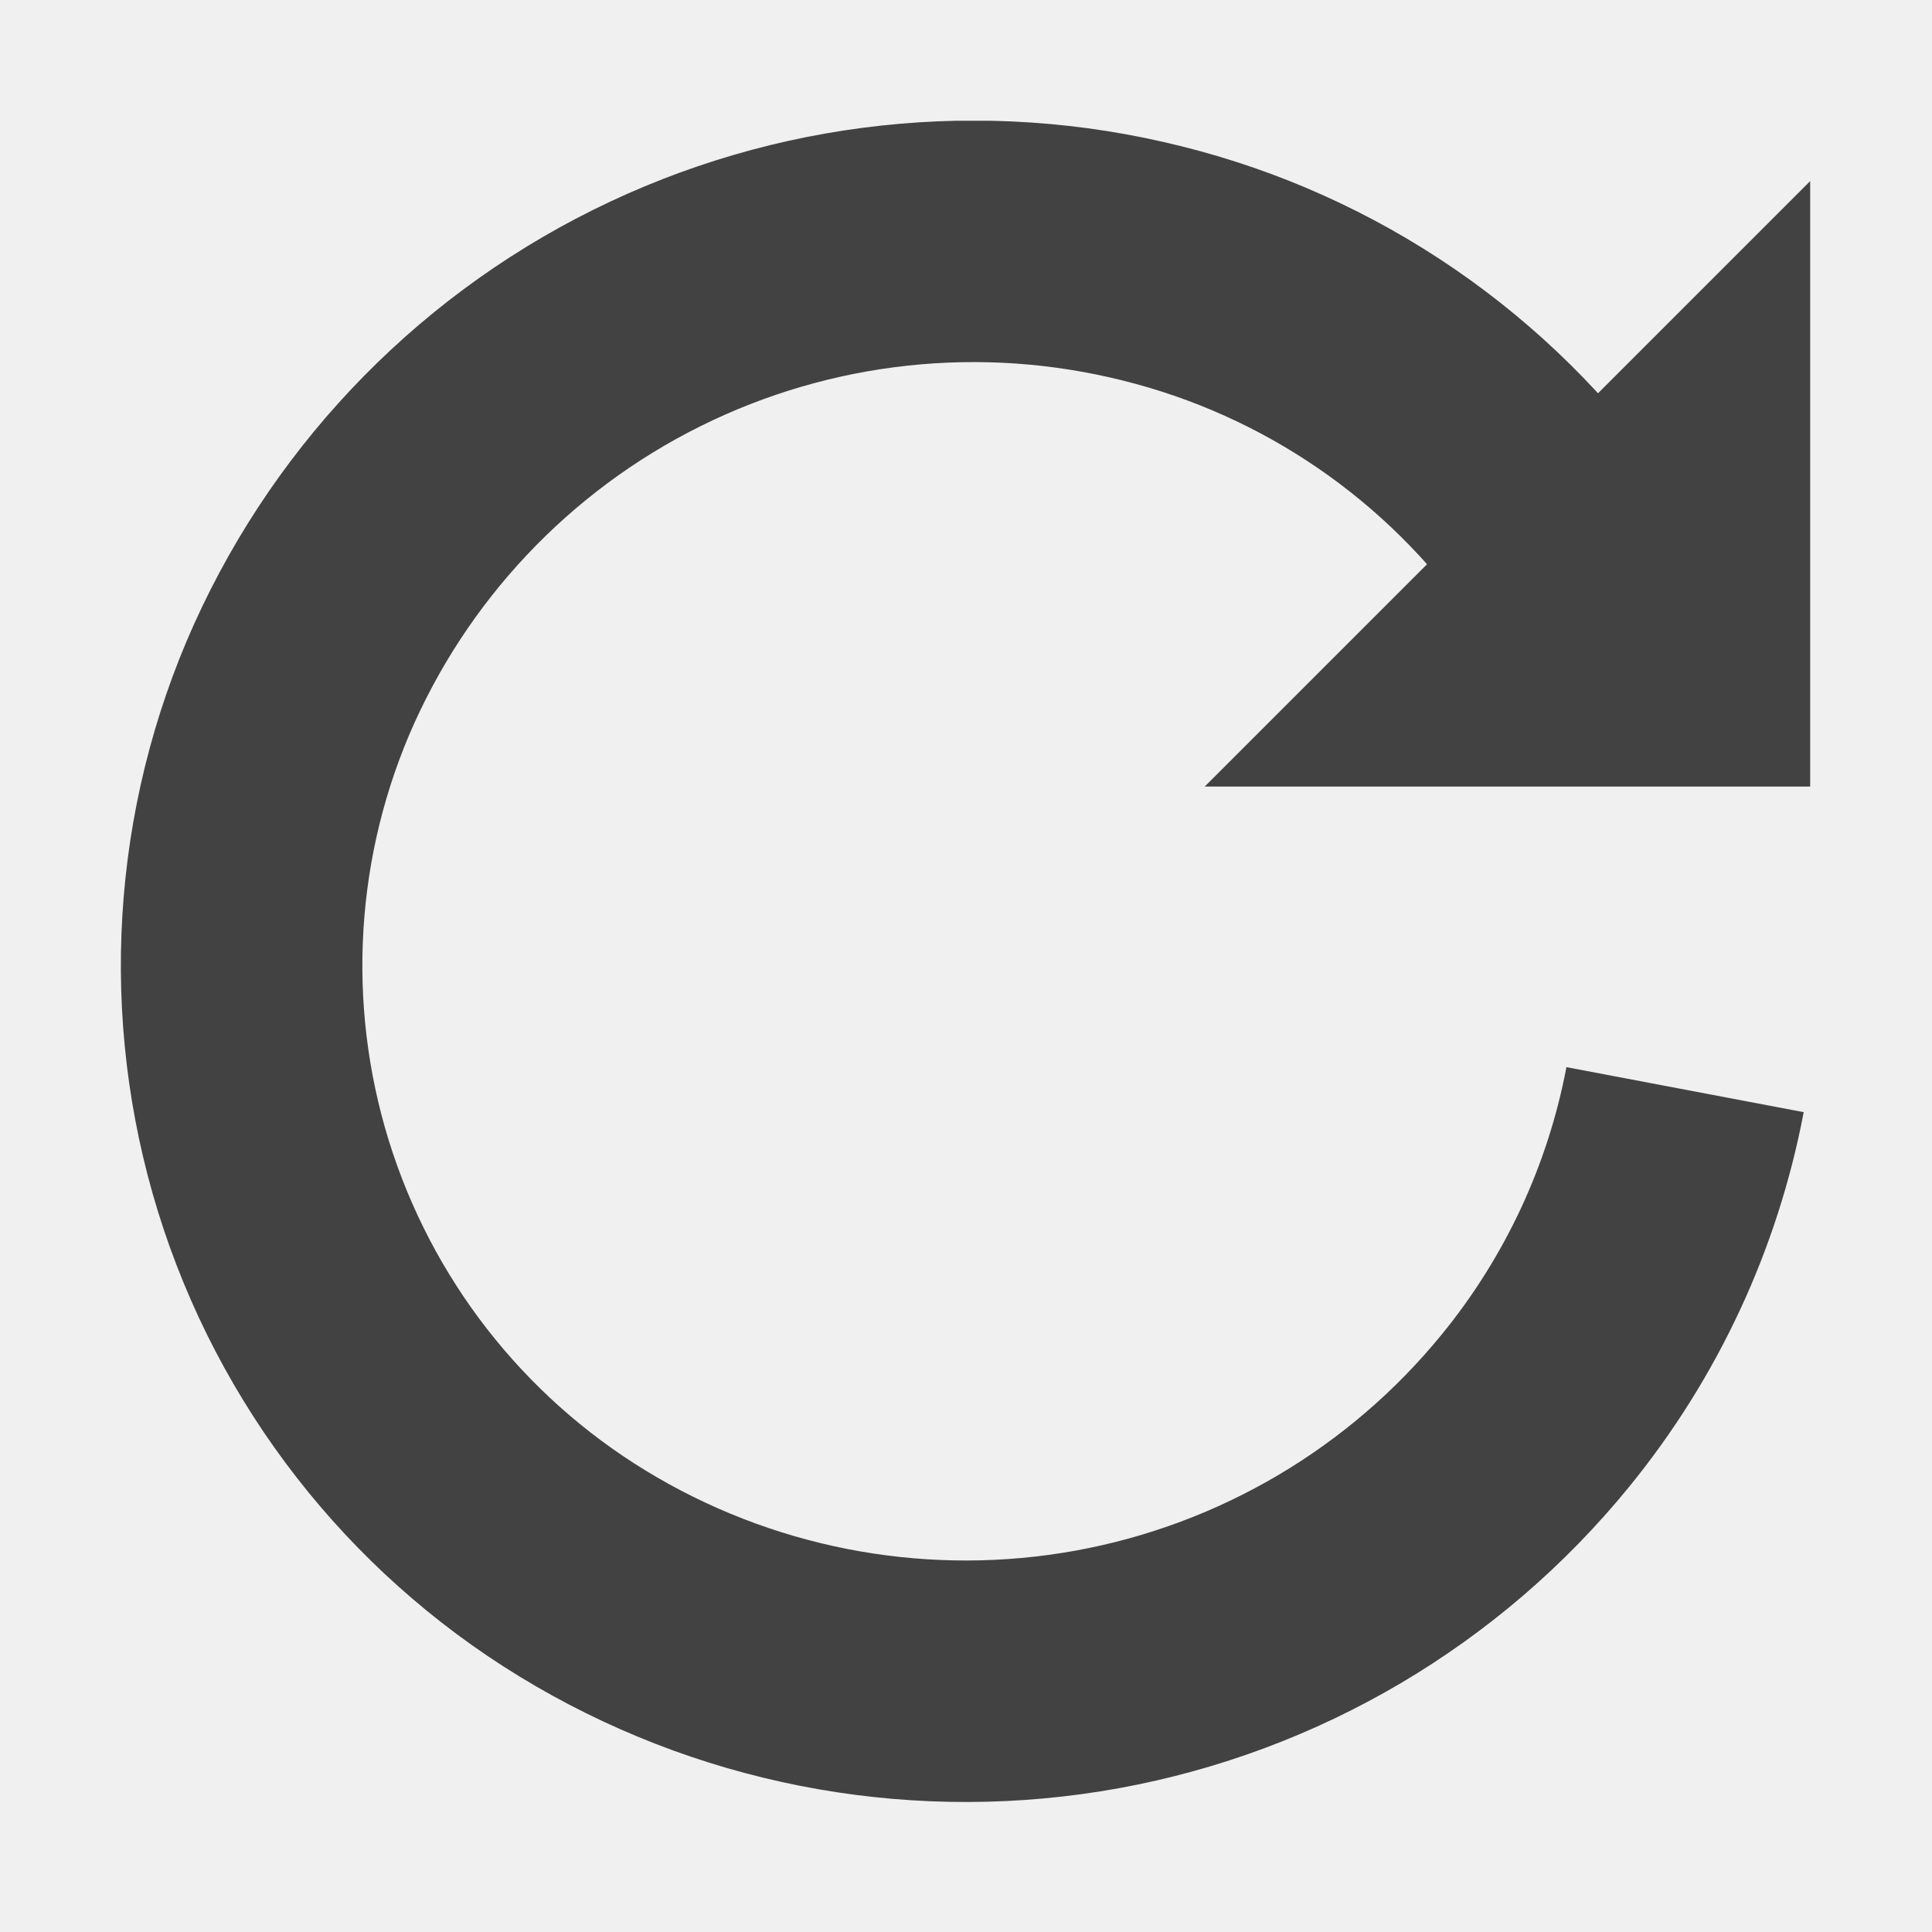
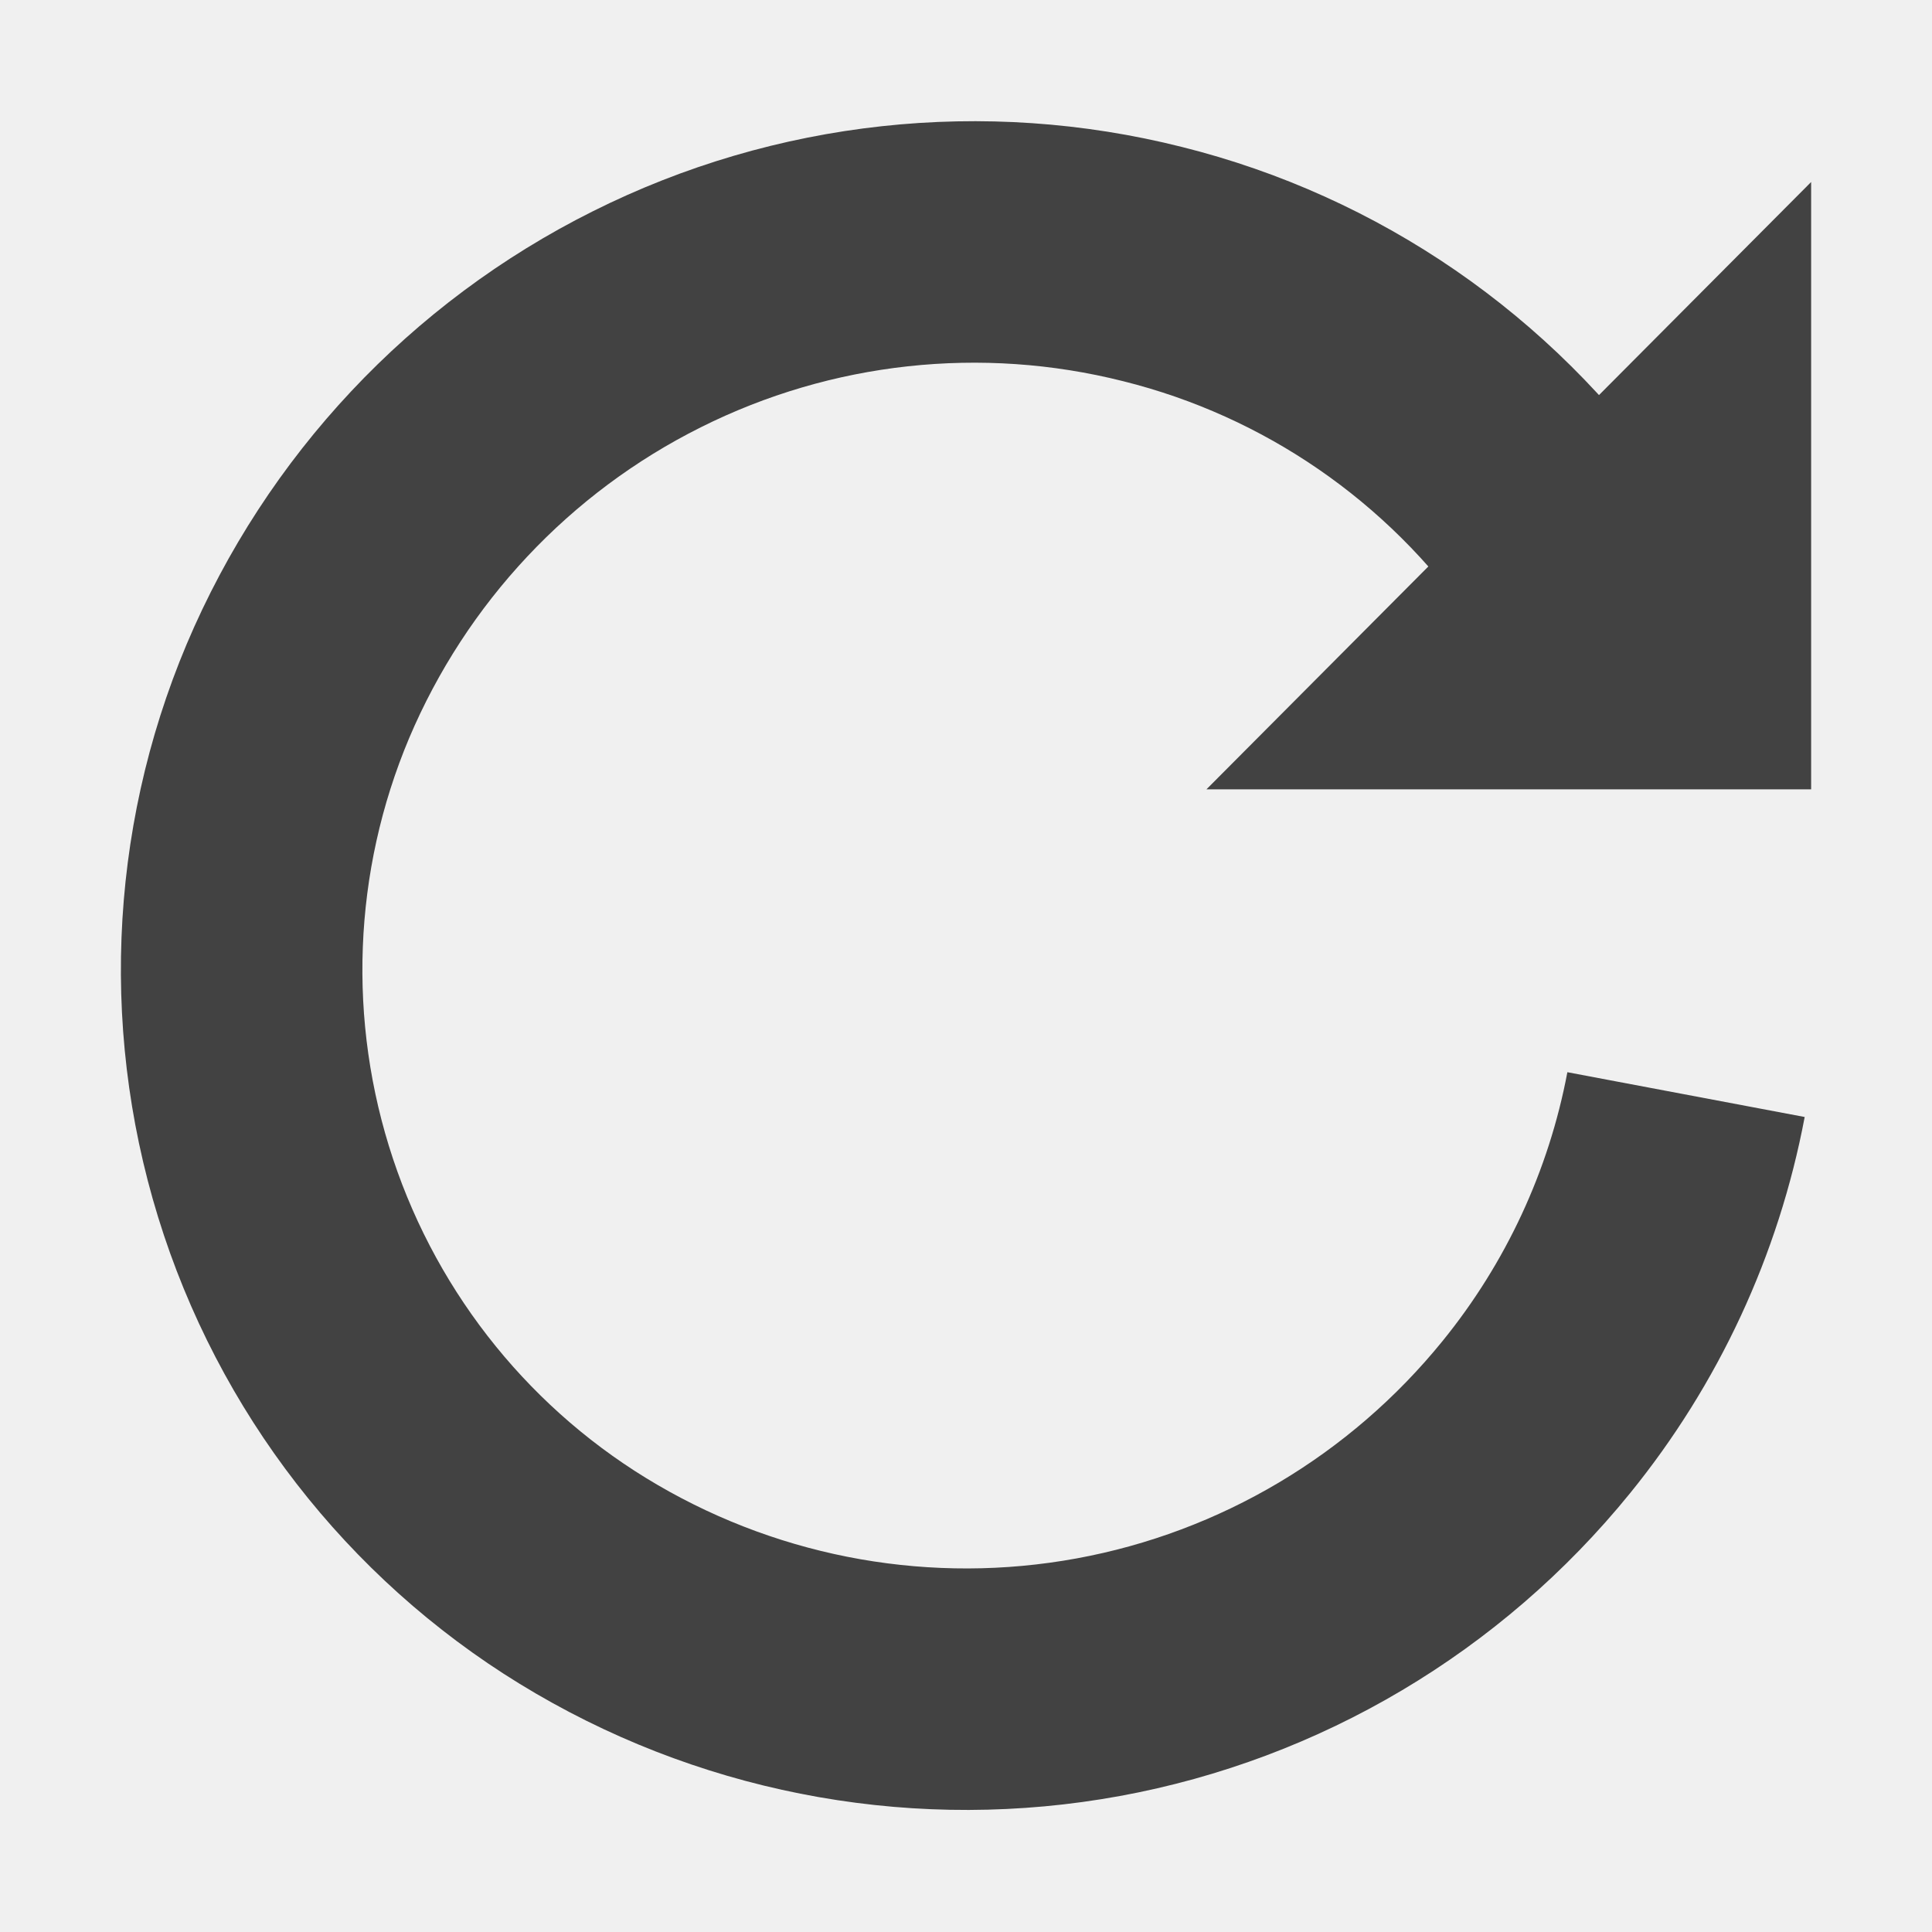
<svg xmlns="http://www.w3.org/2000/svg" width="16" height="16" viewBox="0 0 16 16" fill="none">
-   <g clip-path="url(#clip0)">
-     <path d="M12.994 4.549C12.165 3.369 10.939 2.528 9.54 2.181C8.135 1.829 6.651 1.99 5.354 2.635C4.057 3.28 3.033 4.367 2.466 5.7C1.907 7.023 1.85 8.505 2.305 9.867C2.761 11.23 3.697 12.379 4.94 13.1C6.193 13.828 7.664 14.084 9.089 13.825C10.515 13.565 11.801 12.805 12.716 11.682C13.344 10.913 13.77 9.999 13.955 9.024" stroke="#424242" stroke-width="2" stroke-miterlimit="10" />
-     <path d="M13.991 3.914V5.514H12.391L13.991 3.914Z" stroke="#424242" stroke-width="2" />
-   </g>
-   <defs>
-     <clipPath id="clip0">
-       <rect width="13.991" height="13.929" fill="white" transform="translate(1 1)" />
-     </clipPath>
-   </defs>
+   <path d="M13.002 4.567C12.173 3.381 10.945 2.536 9.545 2.187C8.14 1.833 6.654 1.995 5.357 2.644C4.059 3.292 3.034 4.384 2.467 5.724C1.907 7.054 1.85 8.543 2.306 9.913C2.762 11.282 3.699 12.437 4.943 13.162C6.196 13.893 7.668 14.151 9.095 13.89C10.521 13.629 11.807 12.865 12.723 11.736C13.351 10.963 13.778 10.045 13.963 9.065" stroke="#424242" stroke-width="2" stroke-miterlimit="10" />
+   <path d="M13.999 3.929V5.537H12.398L13.999 3.929Z" stroke="#424242" stroke-width="2" />
</svg>
